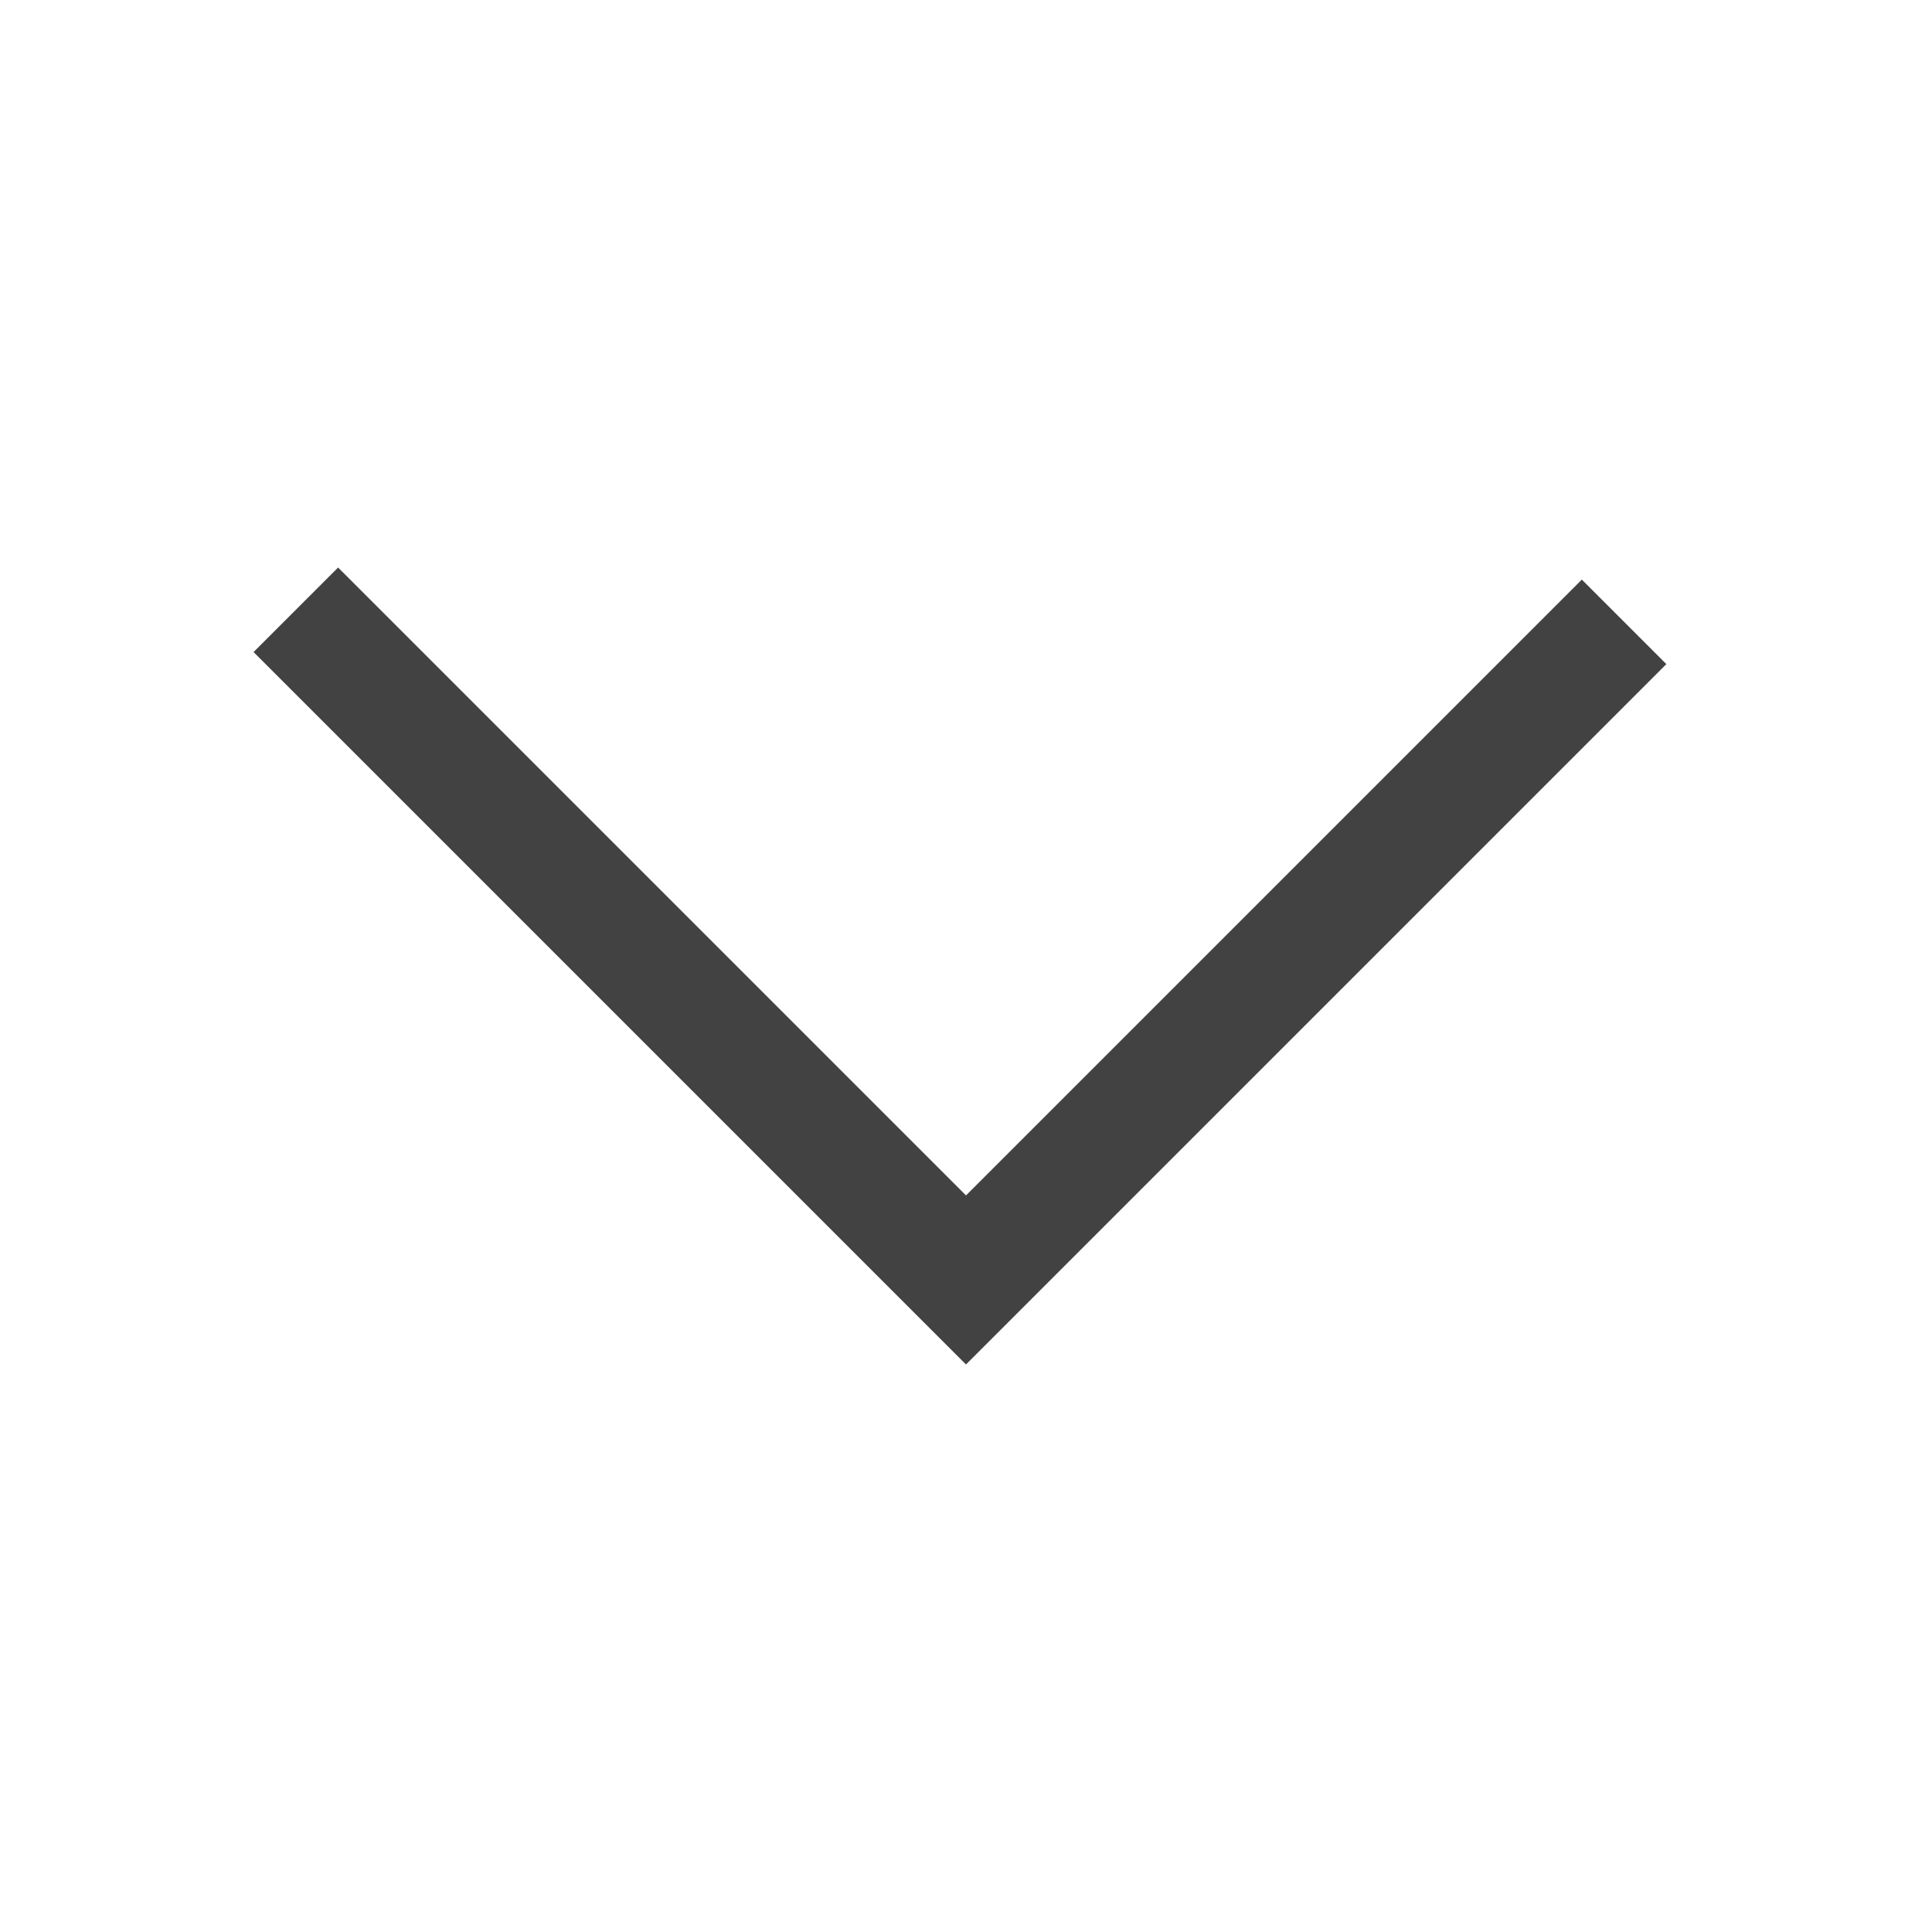
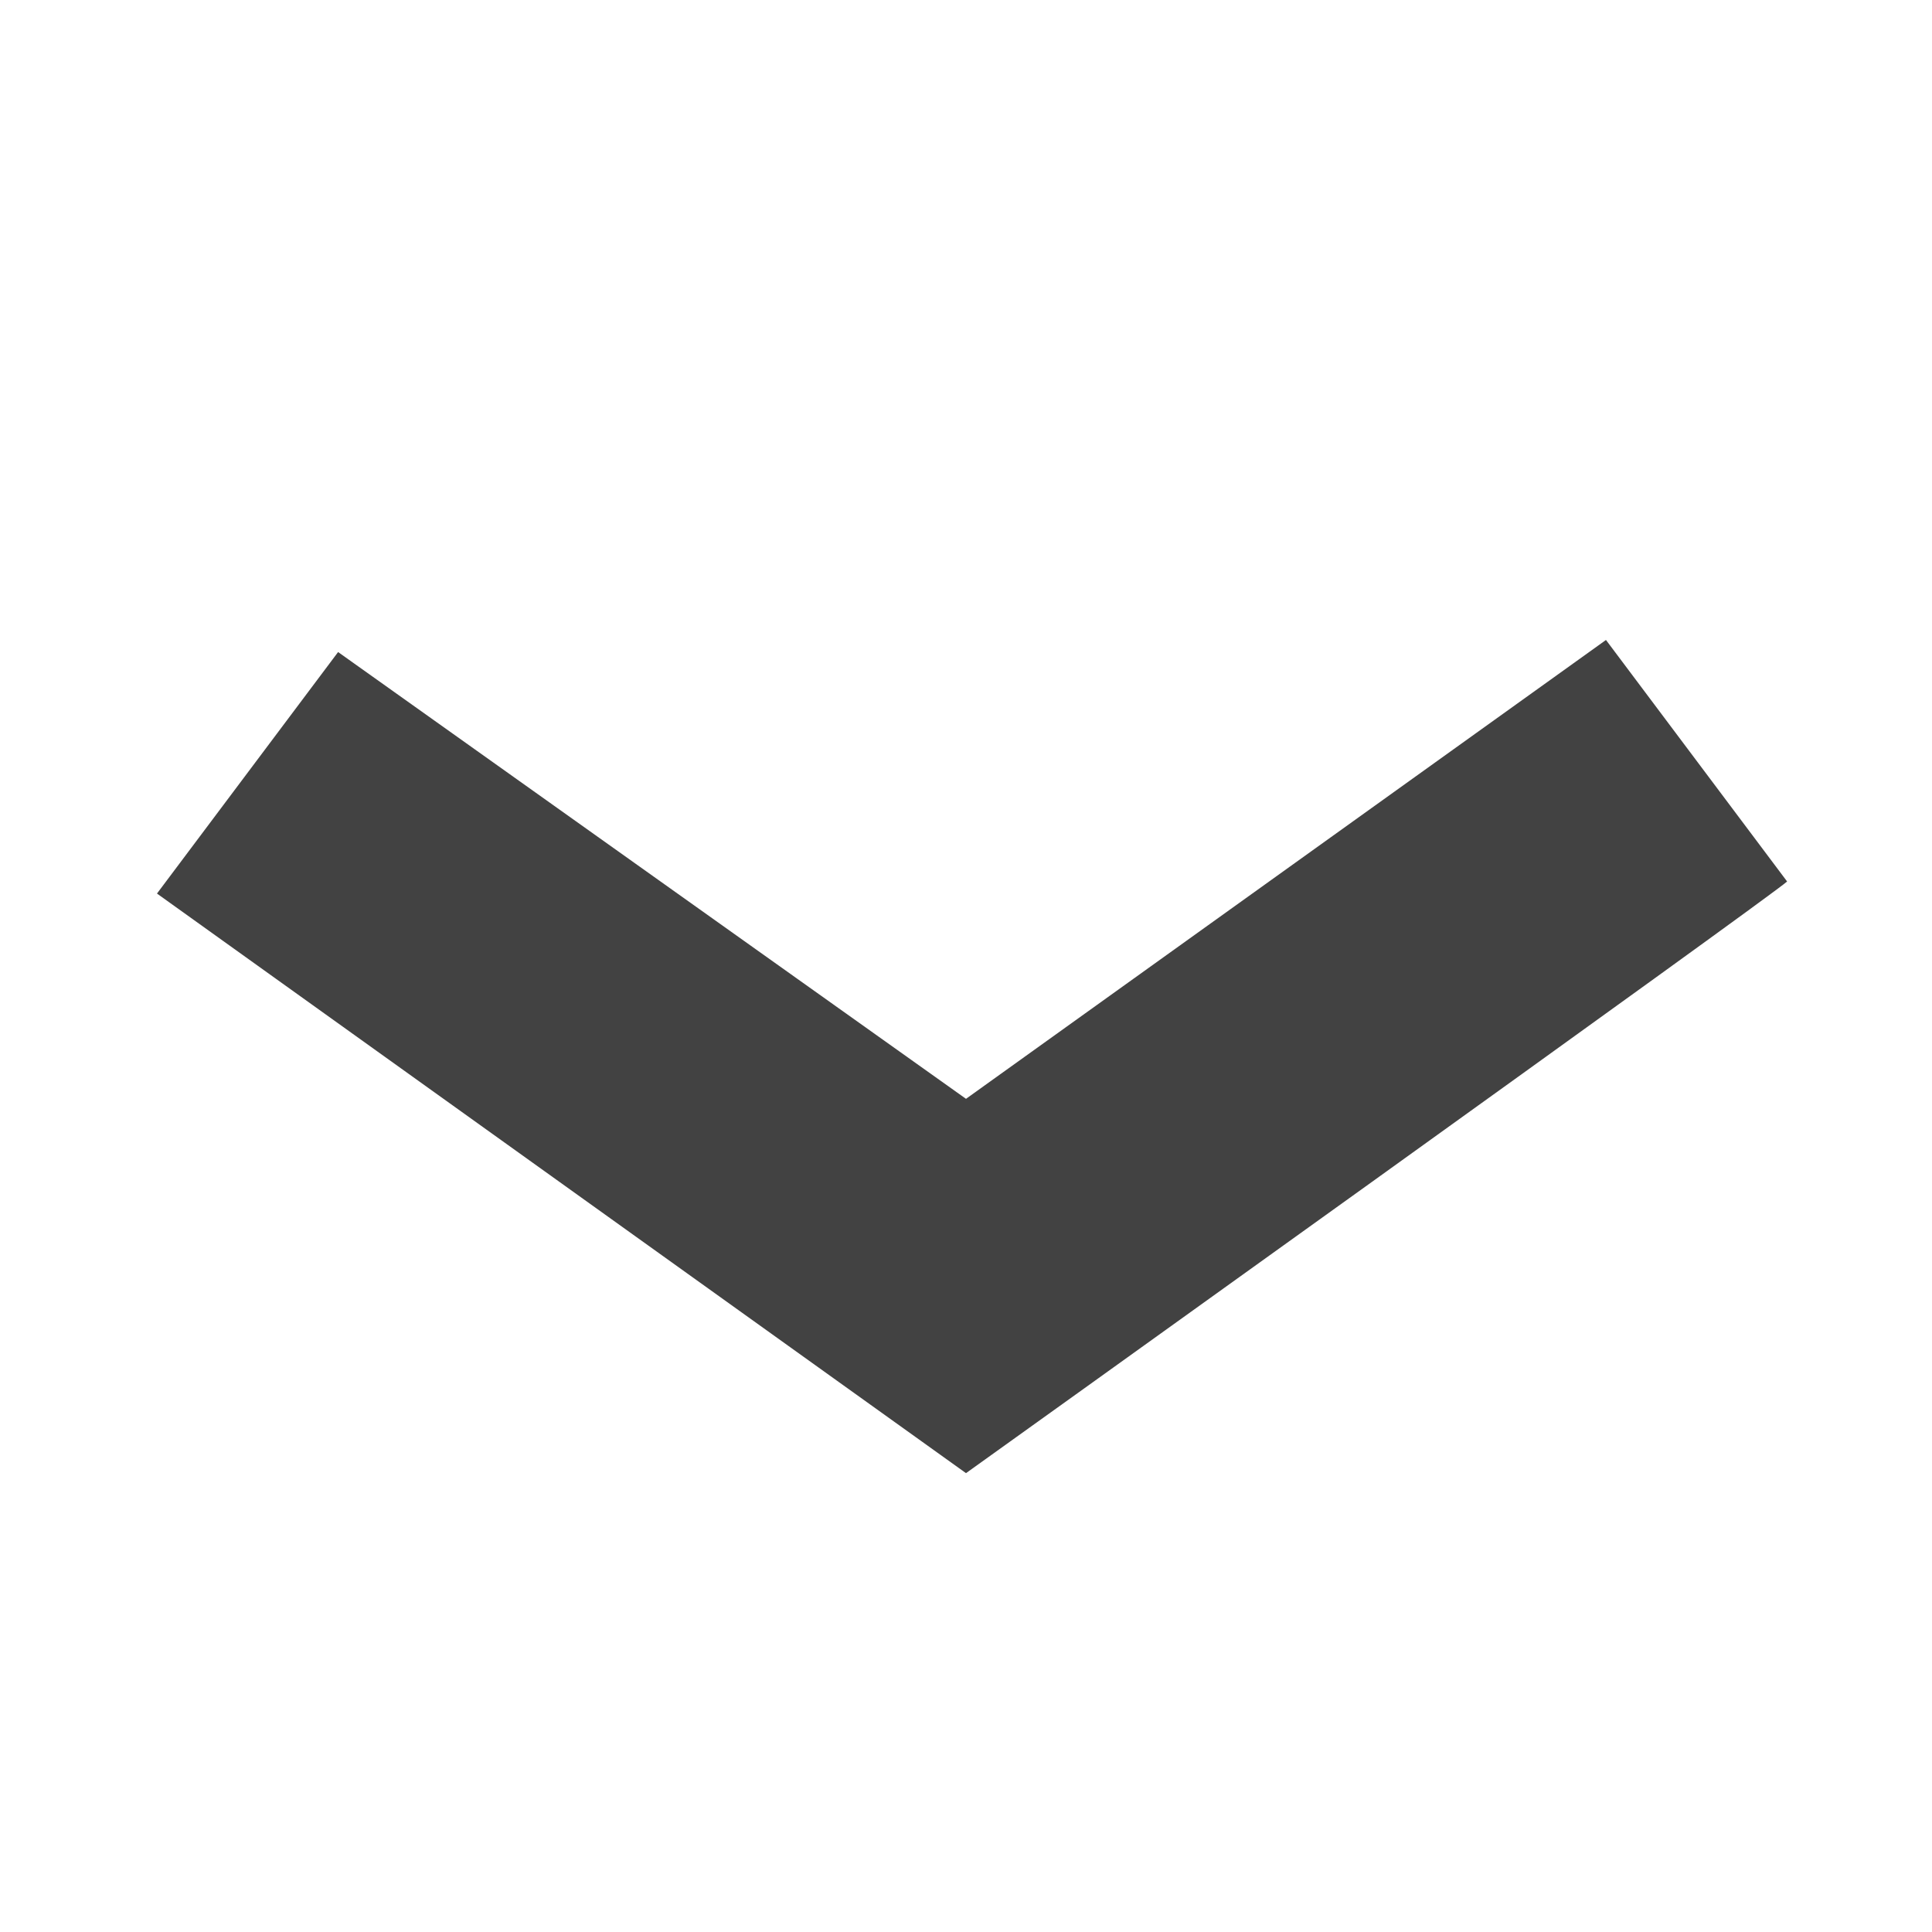
<svg xmlns="http://www.w3.org/2000/svg" version="1.1" id="Layer_1" x="0px" y="0px" viewBox="0 0 16 16" style="enable-background:new 0 0 16 16;" xml:space="preserve">
  <style type="text/css">
	.st0{fill:#424242;}
</style>
-   <path id="iconBg" class="st0" d="M8,11.3L2.1,5.4l0.7-0.7L8,9.9l5.1-5.1l0.7,0.7C13.9,5.4,8,11.3,8,11.3z" />
+   <path id="iconBg" class="st0" d="M8,12.2L1.3,7.4l1.5-2L8,9.1l5.3-3.8l1.5,2C14.7,7.4,8,12.2,8,12.2z" />
</svg>
